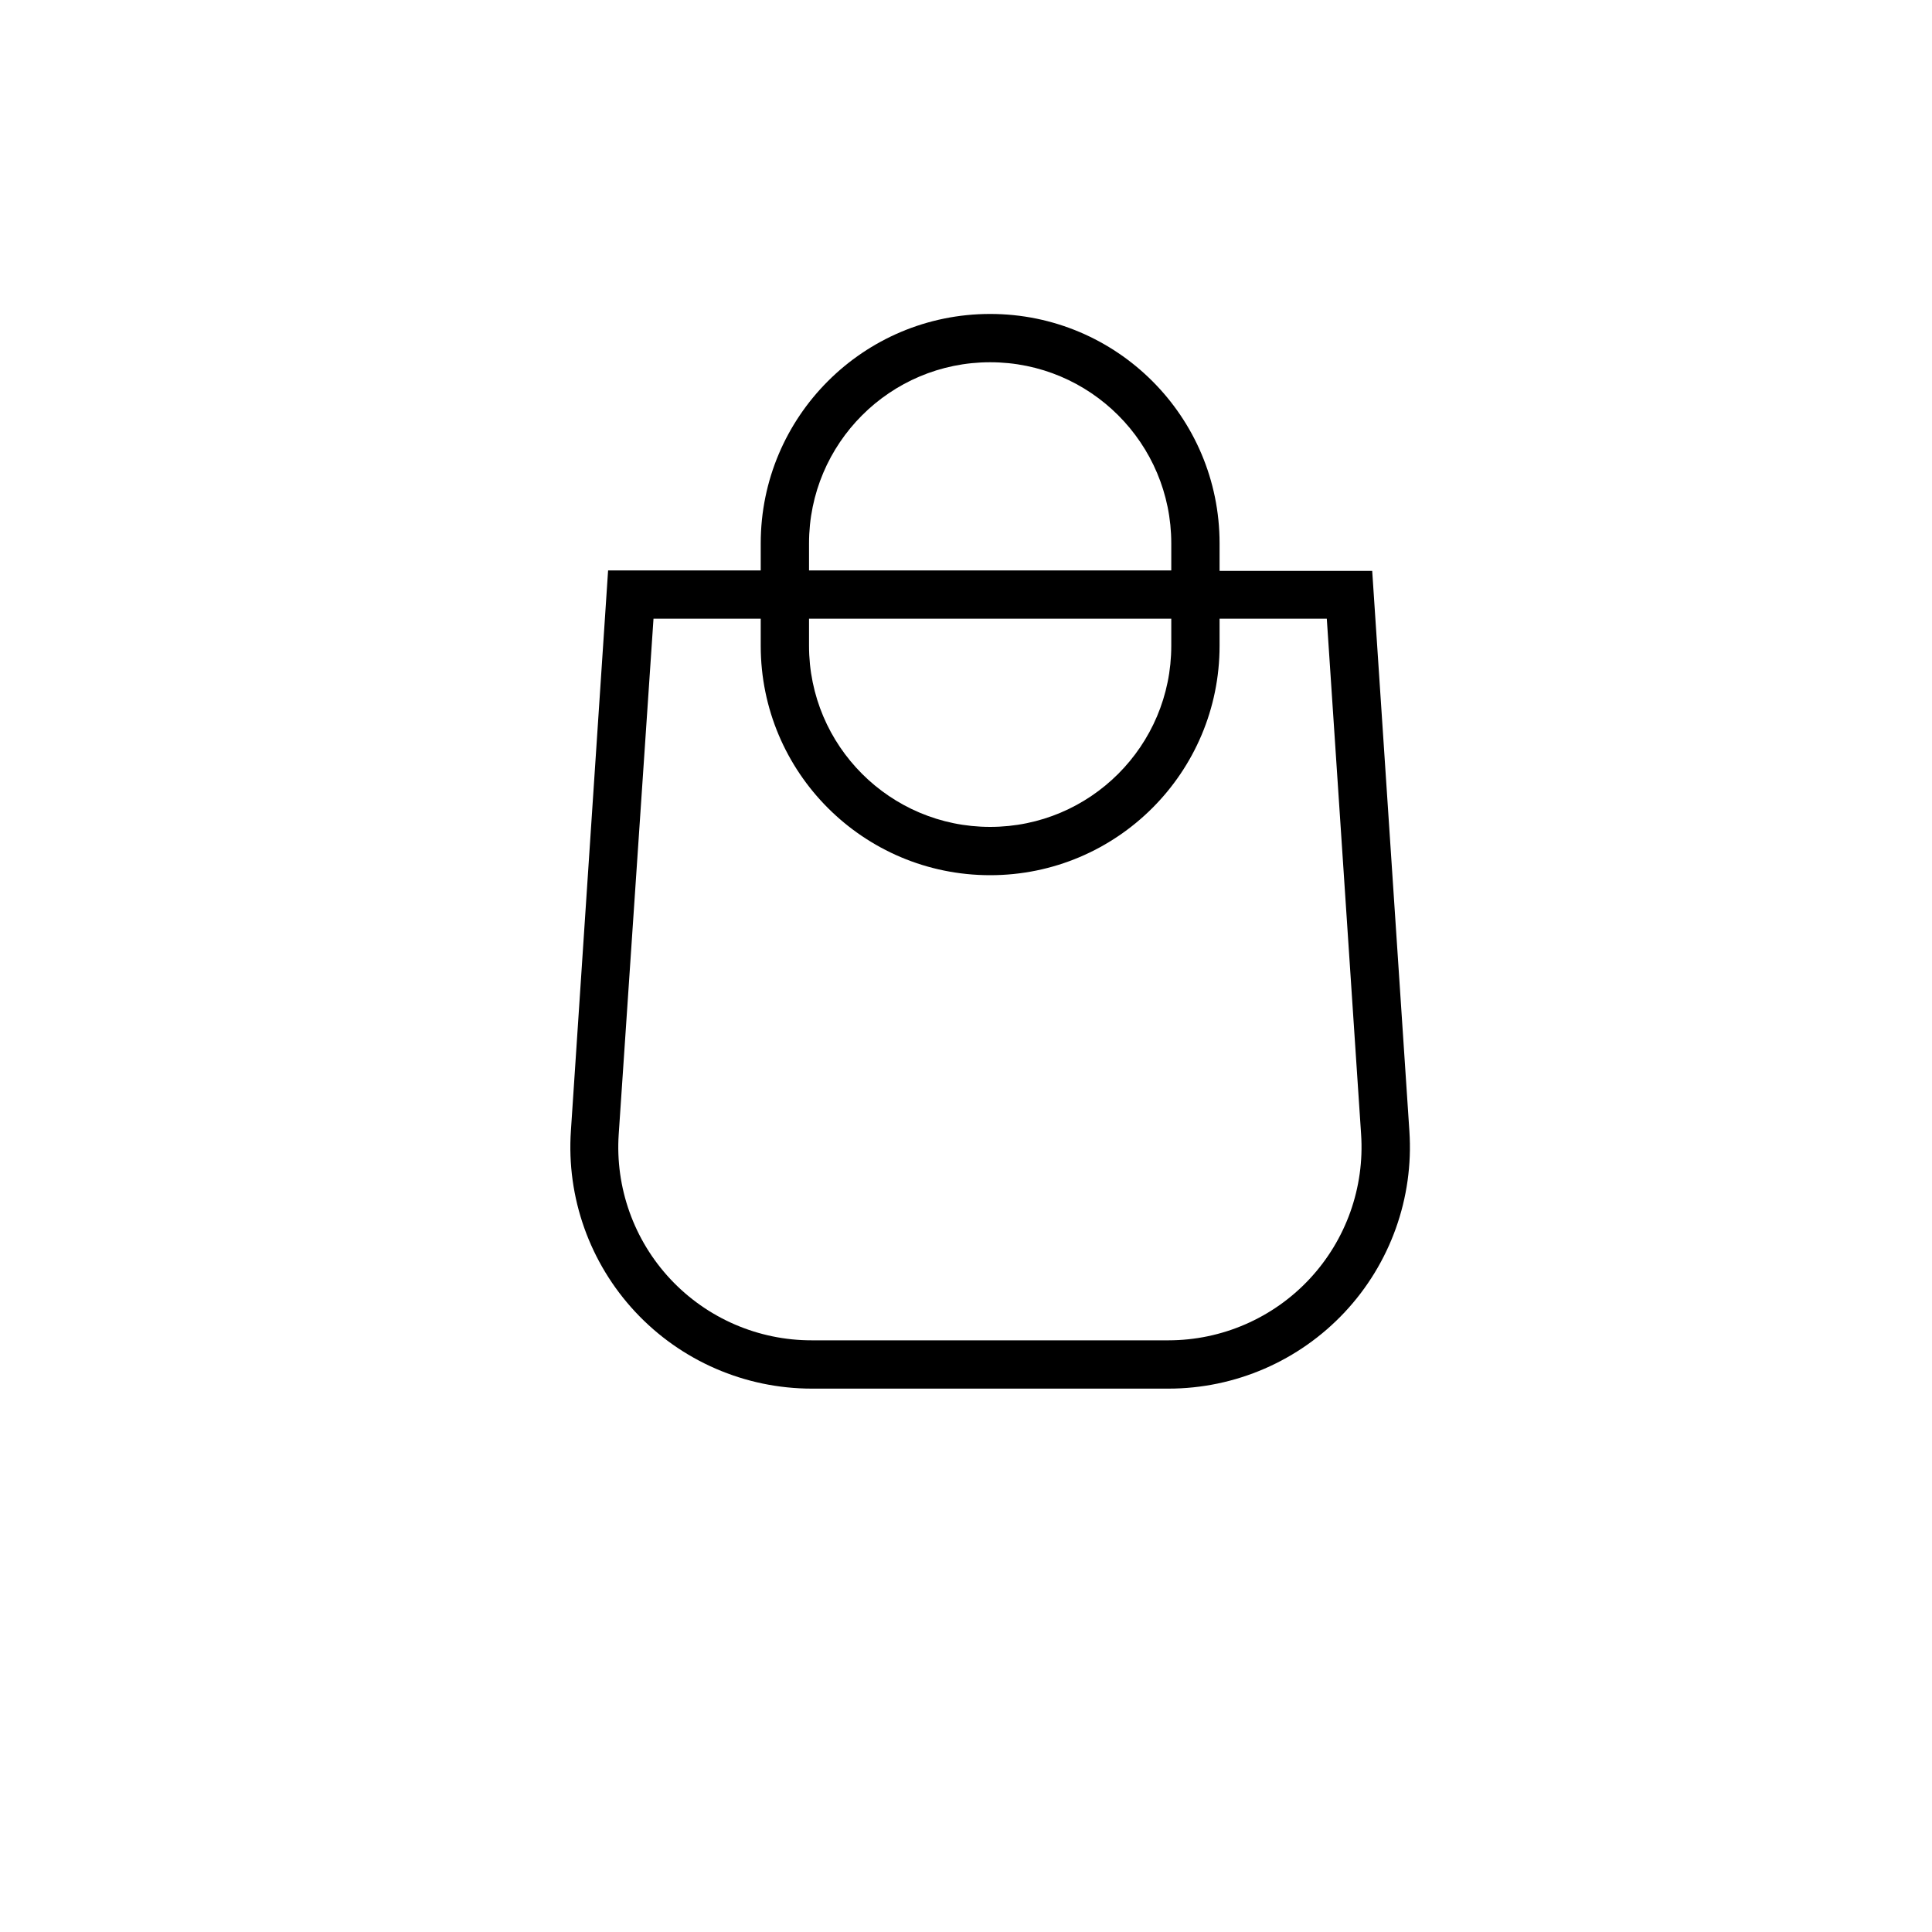
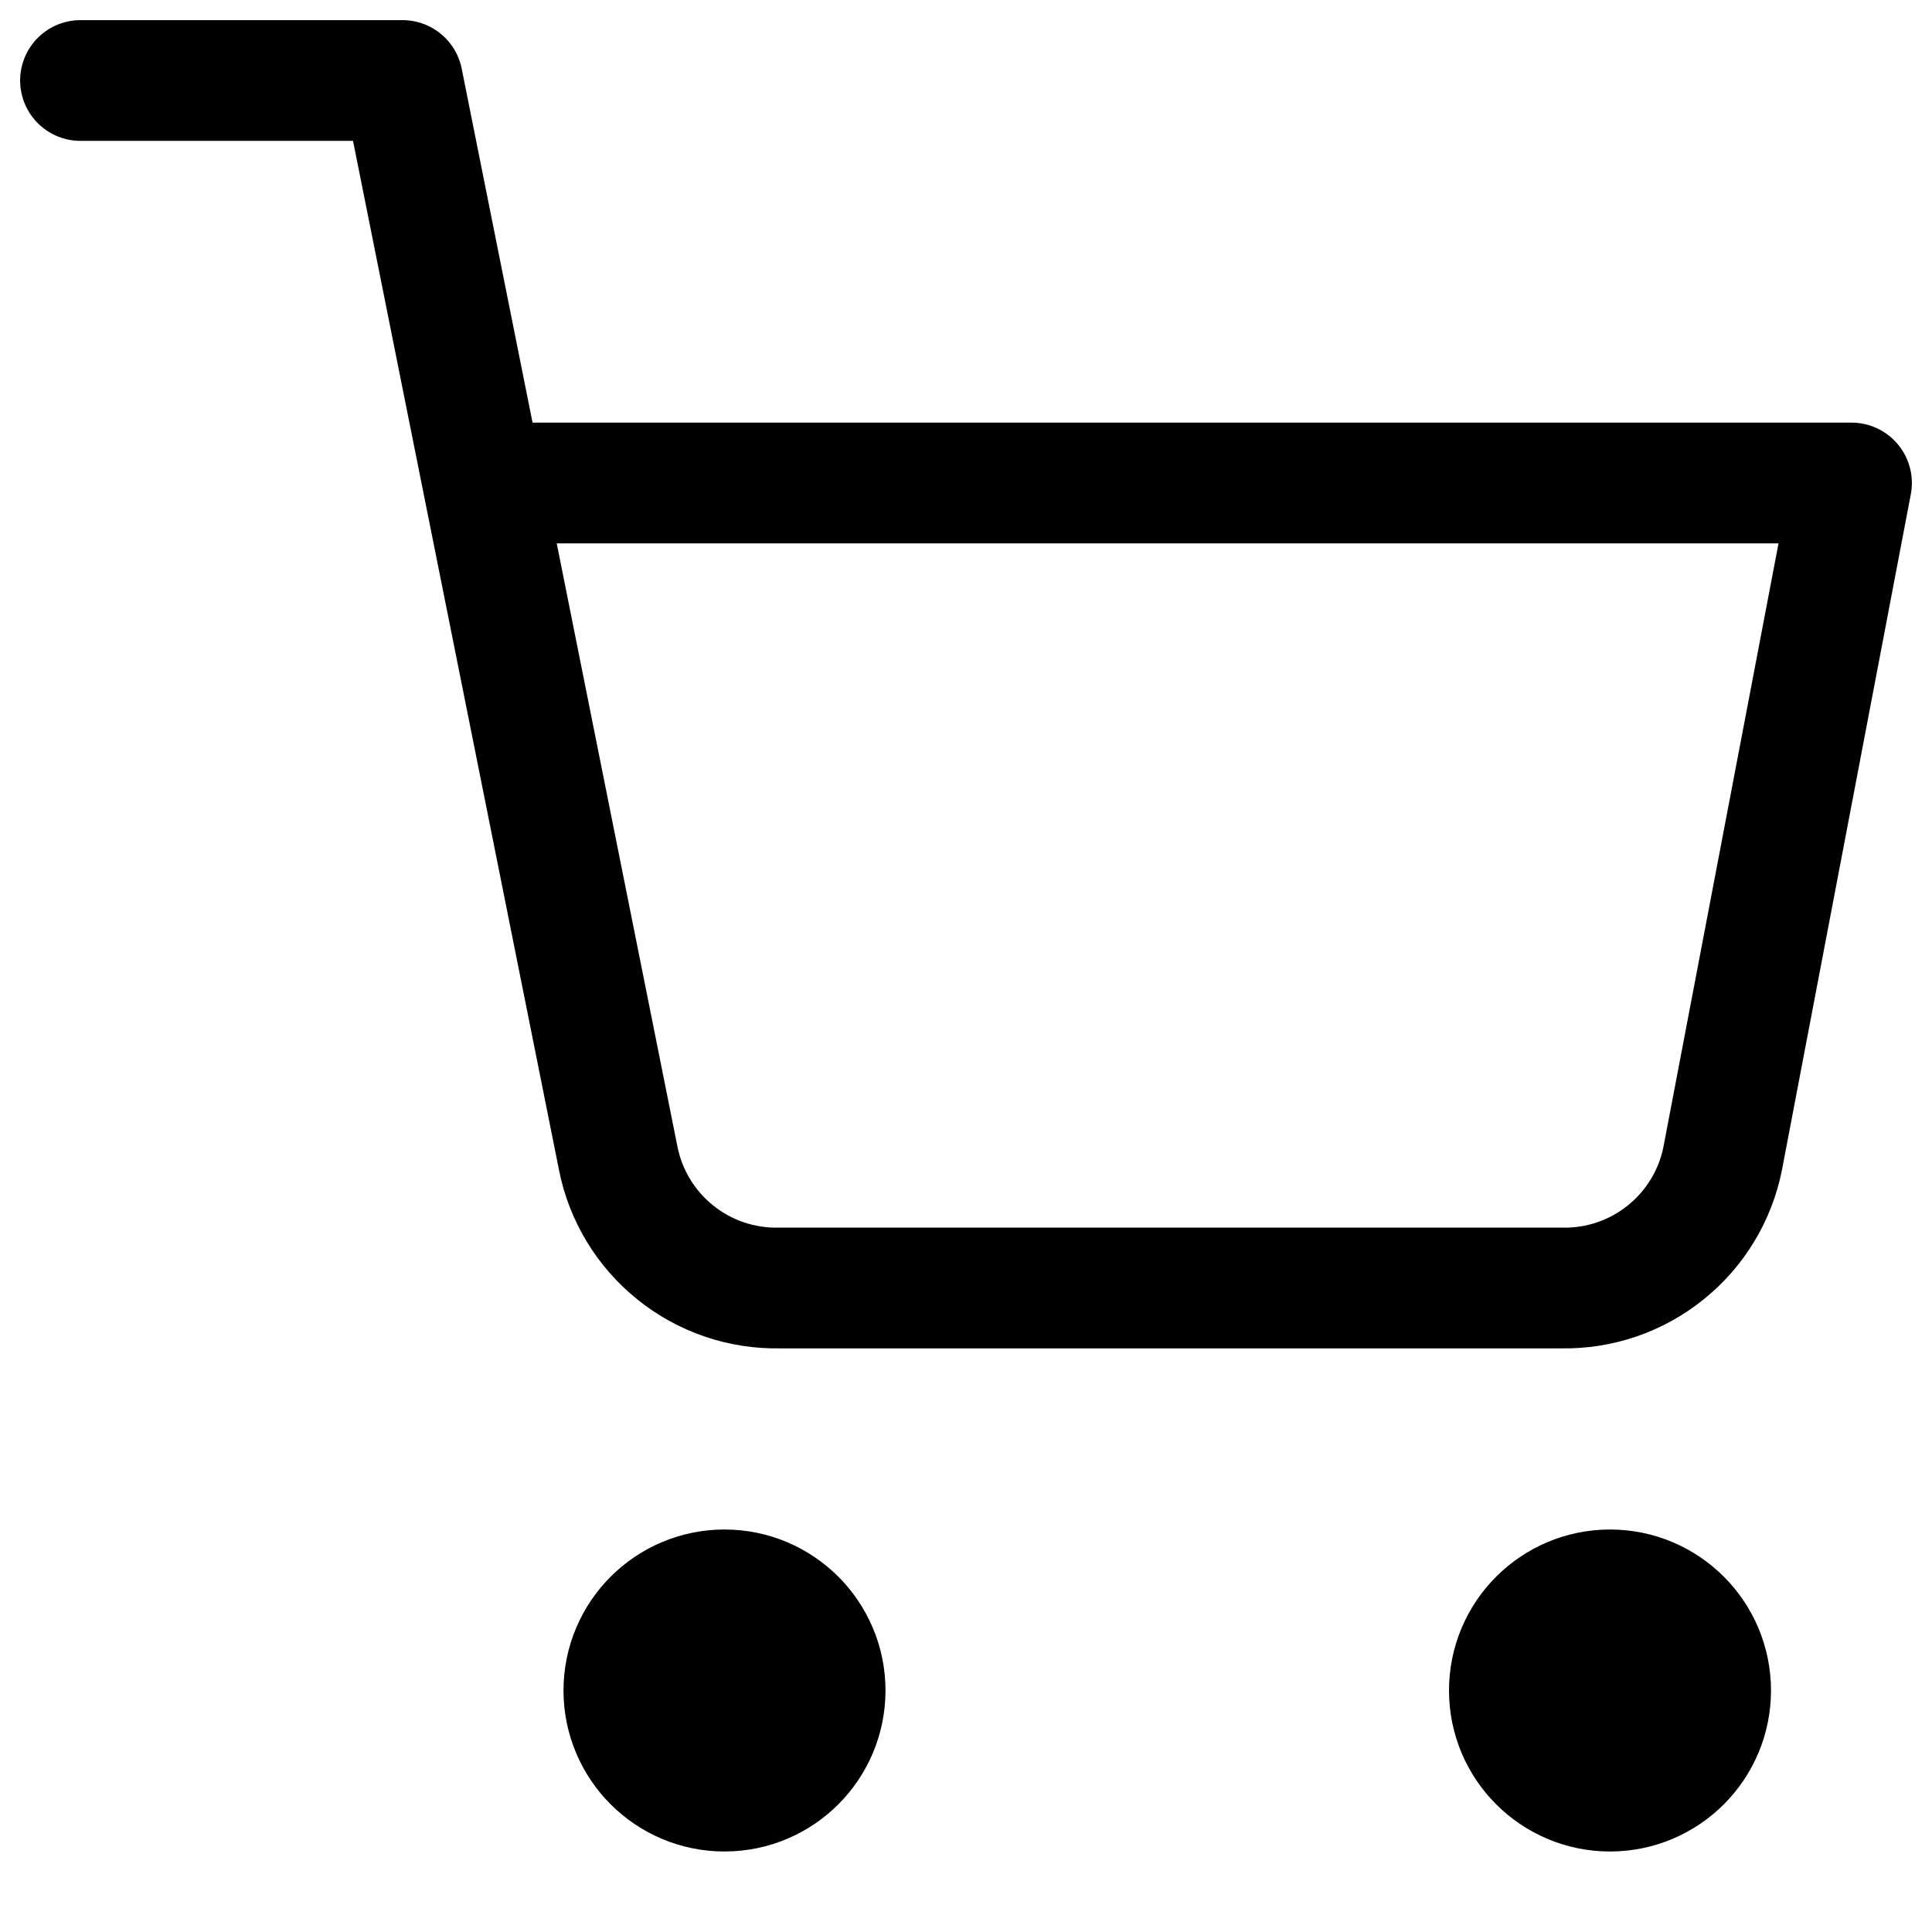
- <svg xmlns="http://www.w3.org/2000/svg" fill="none" class="icon icon-cart" viewBox="0 0 40 40">
-   <path fill="currentColor" fill-rule="evenodd" d="M20.5 6.5a4.75 4.75 0 0 0-4.75 4.75v.56h-3.16l-.77 11.6a5 5 0 0 0 4.99 5.34h7.38a5 5 0 0 0 4.99-5.33l-.77-11.6h-3.16v-.57A4.75 4.75 0 0 0 20.5 6.5m3.75 5.31v-.56a3.75 3.75 0 1 0-7.5 0v.56zm-7.5 1h7.5v.56a3.75 3.75 0 1 1-7.5 0zm-1 0v.56a4.75 4.75 0 1 0 9.5 0v-.56h2.22l.71 10.67a4 4 0 0 1-3.99 4.27h-7.38a4 4 0 0 1-4-4.27l.72-10.67z" />
+ <svg xmlns="http://www.w3.org/2000/svg" width="24" height="24" viewBox="0 0 24 24" fill="none" class="icon icon-cart">
+   <path d="M9 22C9.552 22 10 21.552 10 21C10 20.448 9.552 20 9 20C8.448 20 8 20.448 8 21C8 21.552 8.448 22 9 22Z" stroke="currentColor" stroke-width="2" stroke-linecap="round" stroke-linejoin="round" />
+   <path d="M20 22C20.552 22 21 21.552 21 21C21 20.448 20.552 20 20 20C19.448 20 19 20.448 19 21C19 21.552 19.448 22 20 22Z" stroke="currentColor" stroke-width="2" stroke-linecap="round" stroke-linejoin="round" />
+   <path d="M1 1H5L7.68 14.39C7.771 14.85 8.022 15.264 8.388 15.558C8.753 15.853 9.211 16.009 9.68 16H19.4C19.869 16.009 20.327 15.853 20.692 15.558C21.058 15.264 21.309 14.85 21.4 14.39L23 6H6" stroke="currentColor" stroke-width="1.5" stroke-linecap="round" stroke-linejoin="round" />
</svg>
